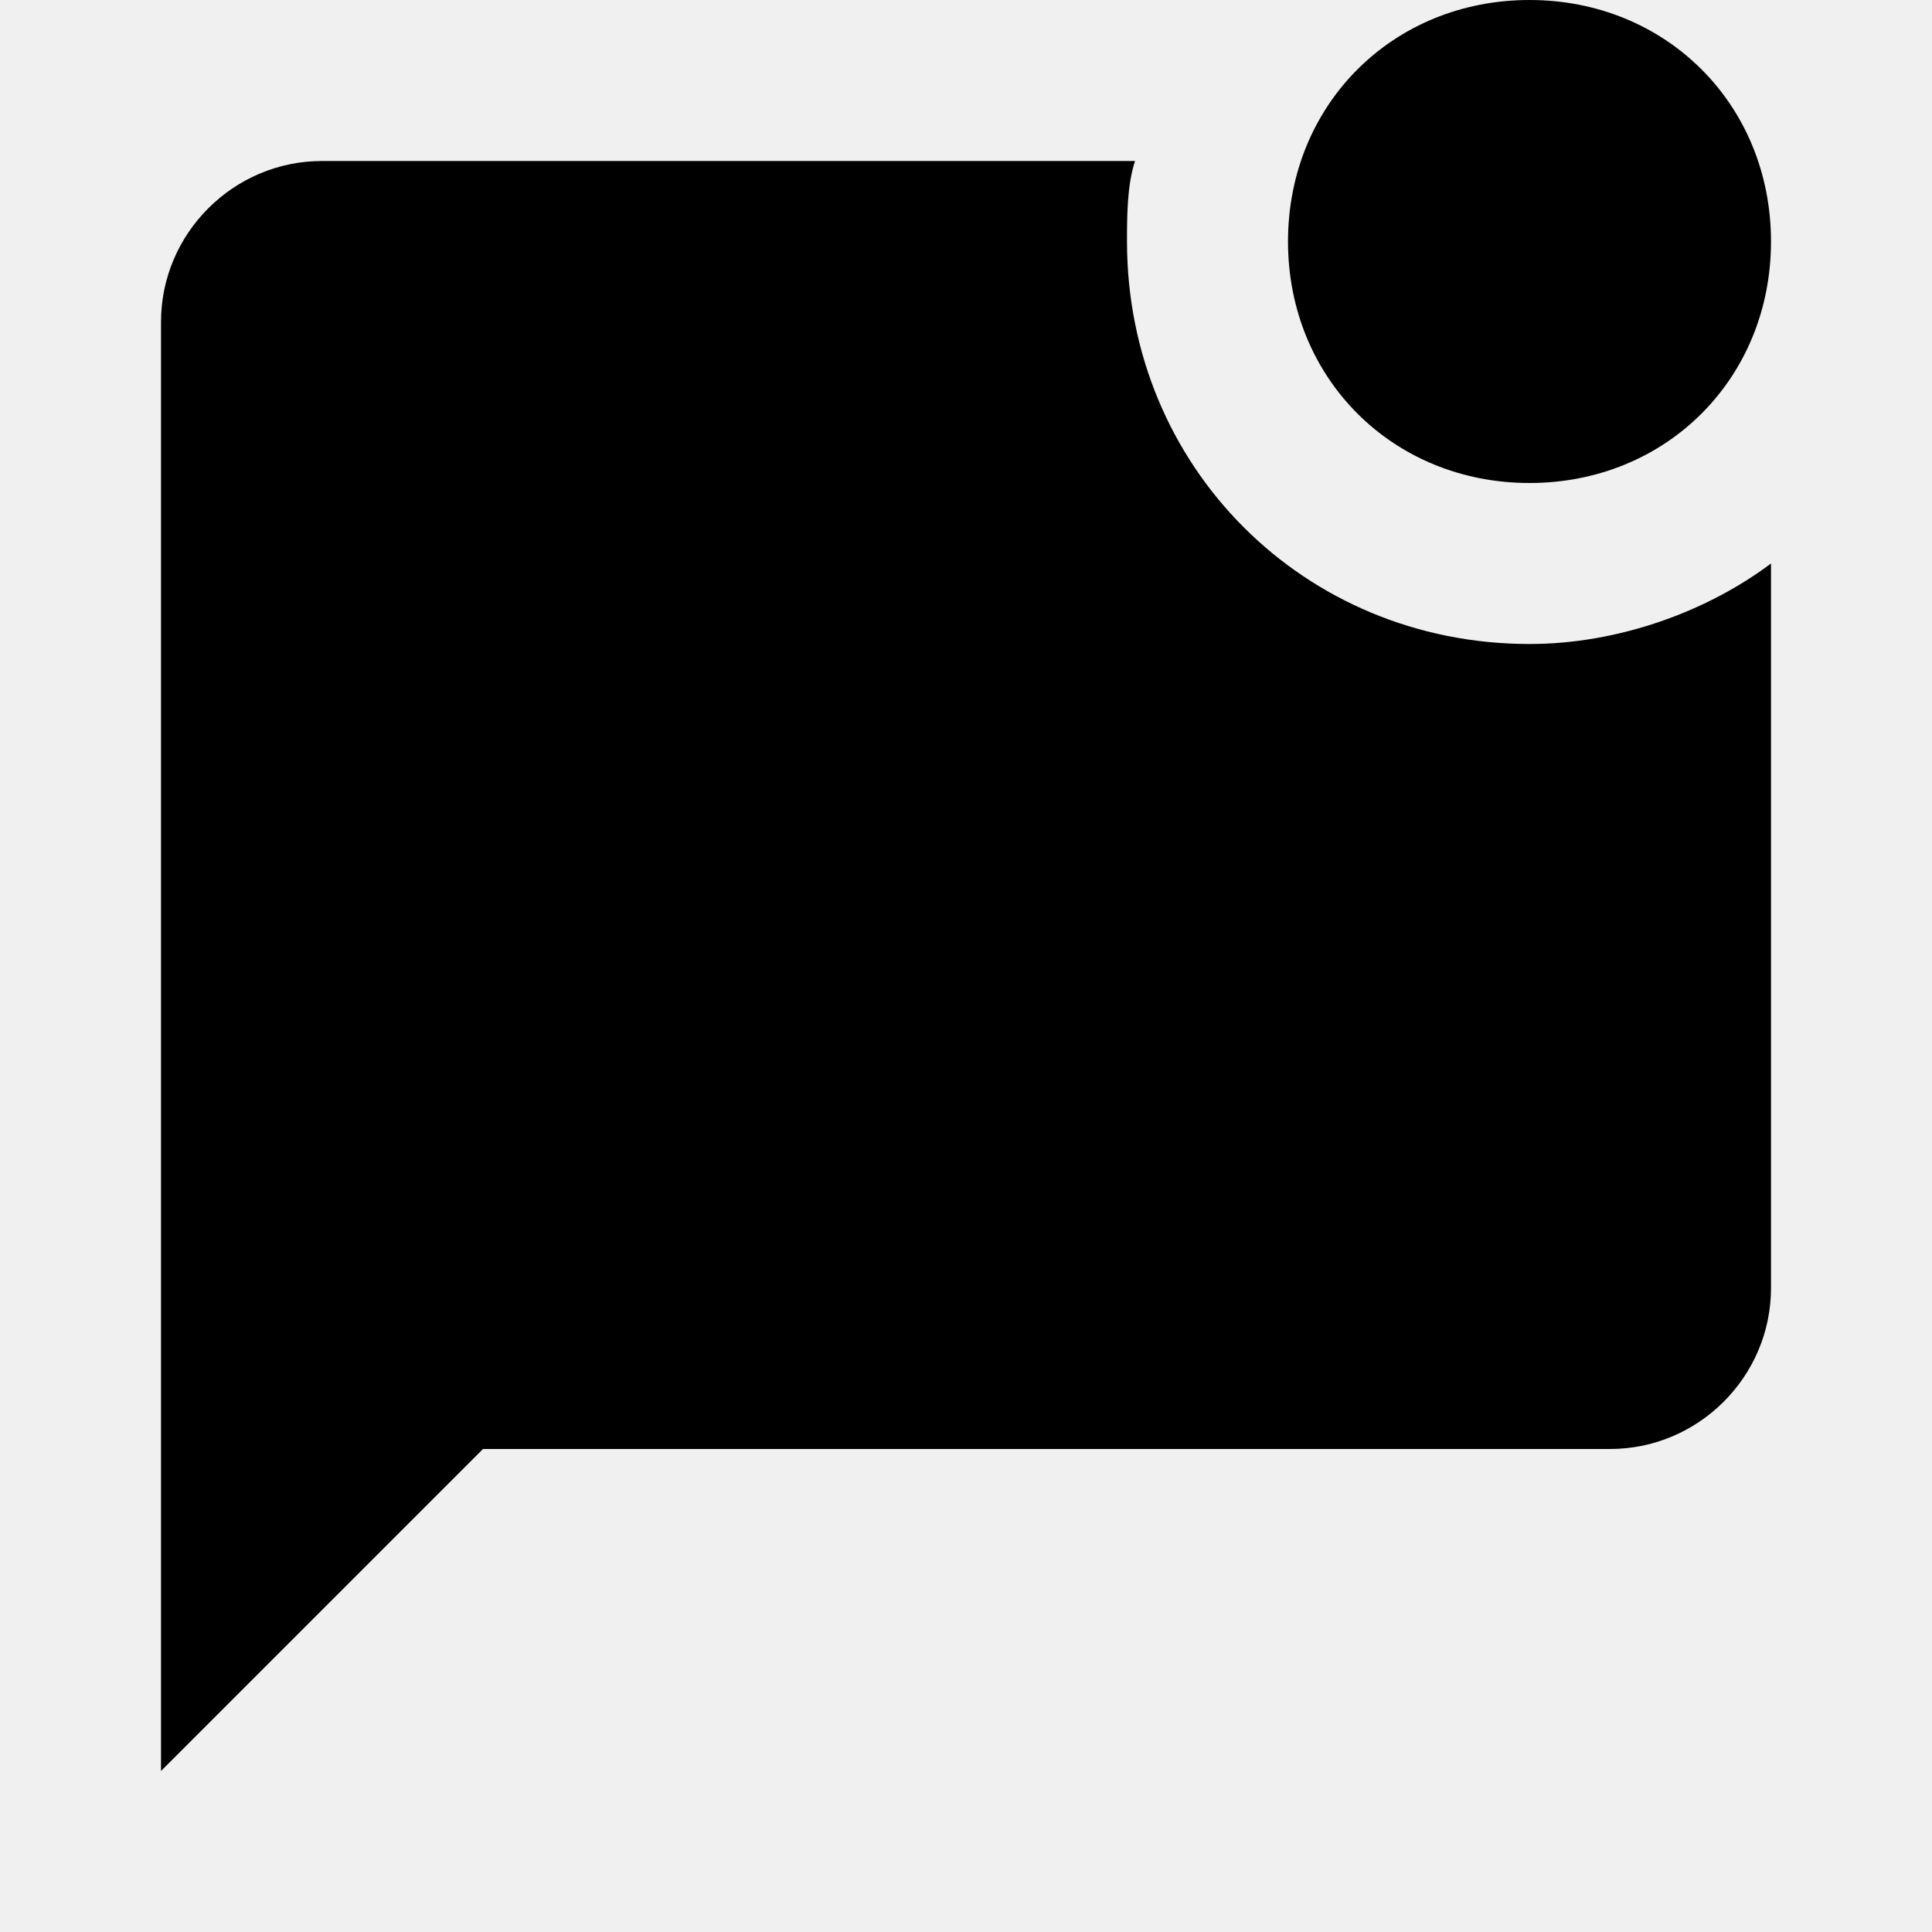
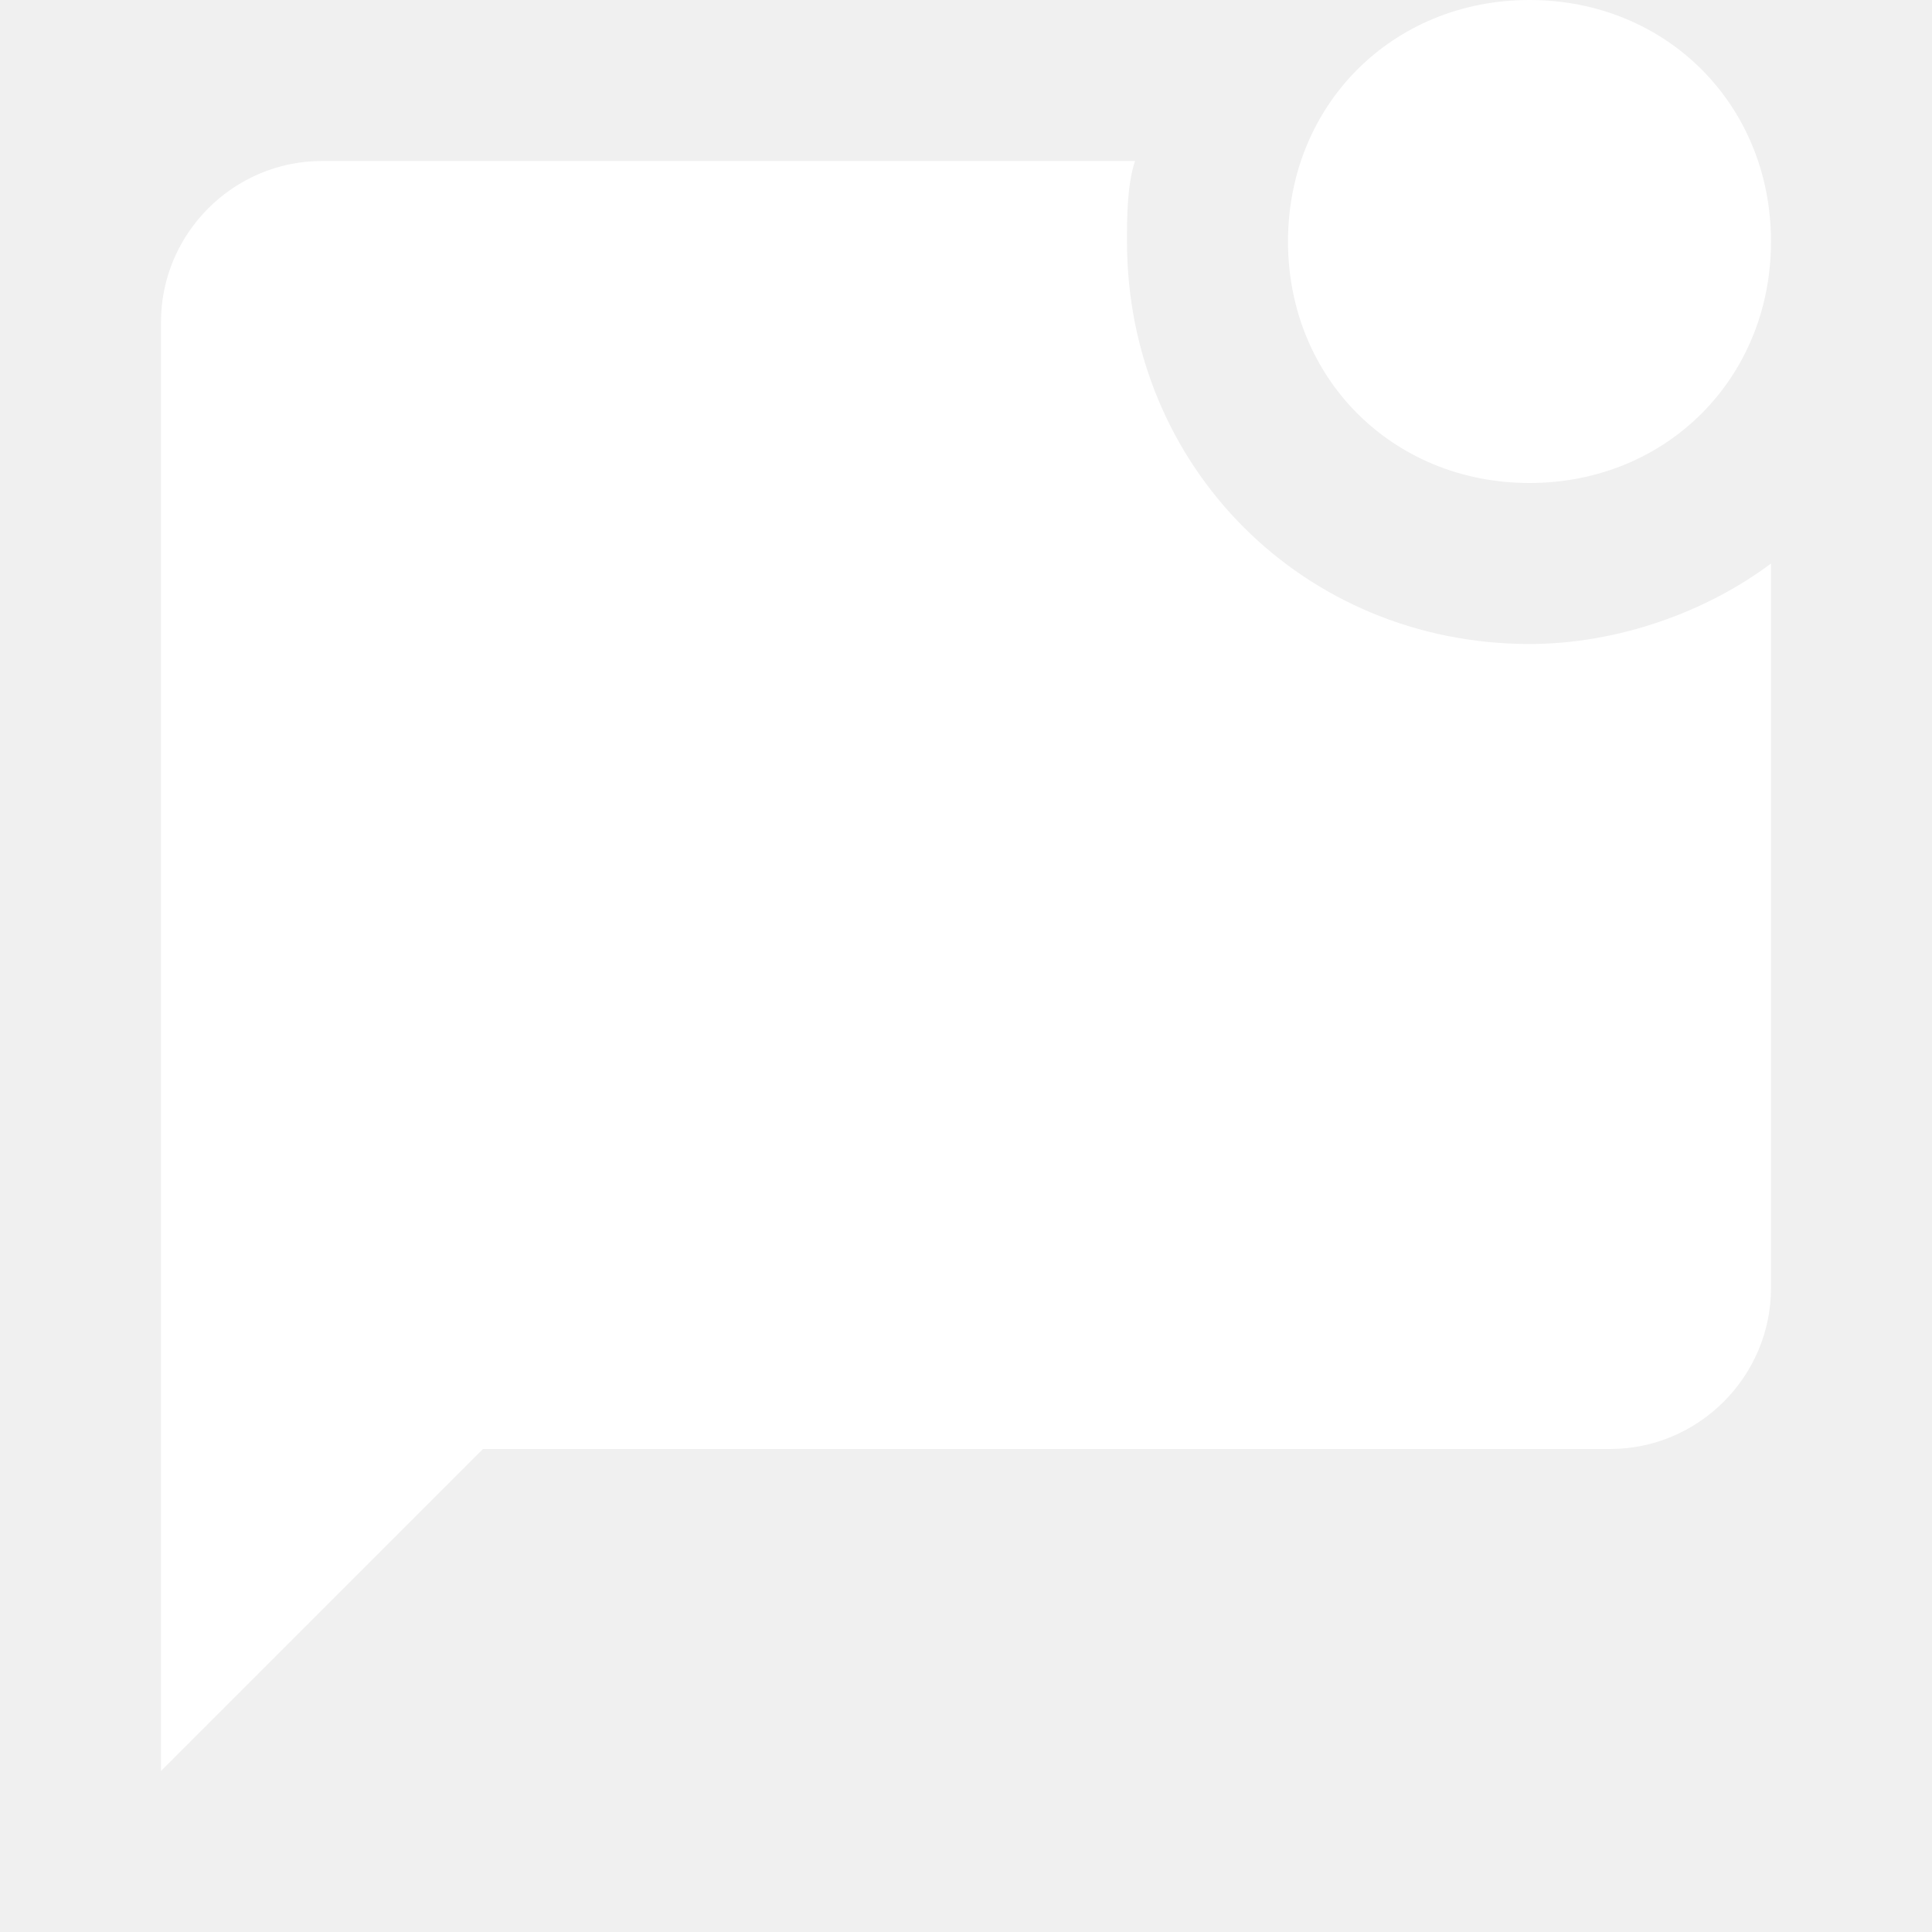
<svg xmlns="http://www.w3.org/2000/svg" viewBox="0 0 24 24">
-   <path d="M22 7V16C22 17.1 21.1 18 20 18H6L2 22V4C2 2.9 2.9 2 4 2H14.1C14 2.3 14 2.7 14 3C14 5.8 16.2 8 19 8C20.1 8 21.2 7.6 22 7M16 3C16 4.7 17.3 6 19 6S22 4.7 22 3 20.7 0 19 0 16 1.3 16 3Z" />
+   <path d="M22 7V16C22 17.1 21.1 18 20 18H6L2 22V4C2 2.9 2.9 2 4 2H14.1C14 2.3 14 2.7 14 3C14 5.8 16.2 8 19 8C20.1 8 21.2 7.6 22 7M16 3C16 4.7 17.3 6 19 6S22 4.7 22 3 20.7 0 19 0 16 1.3 16 3Z" fill="white" />
</svg>
